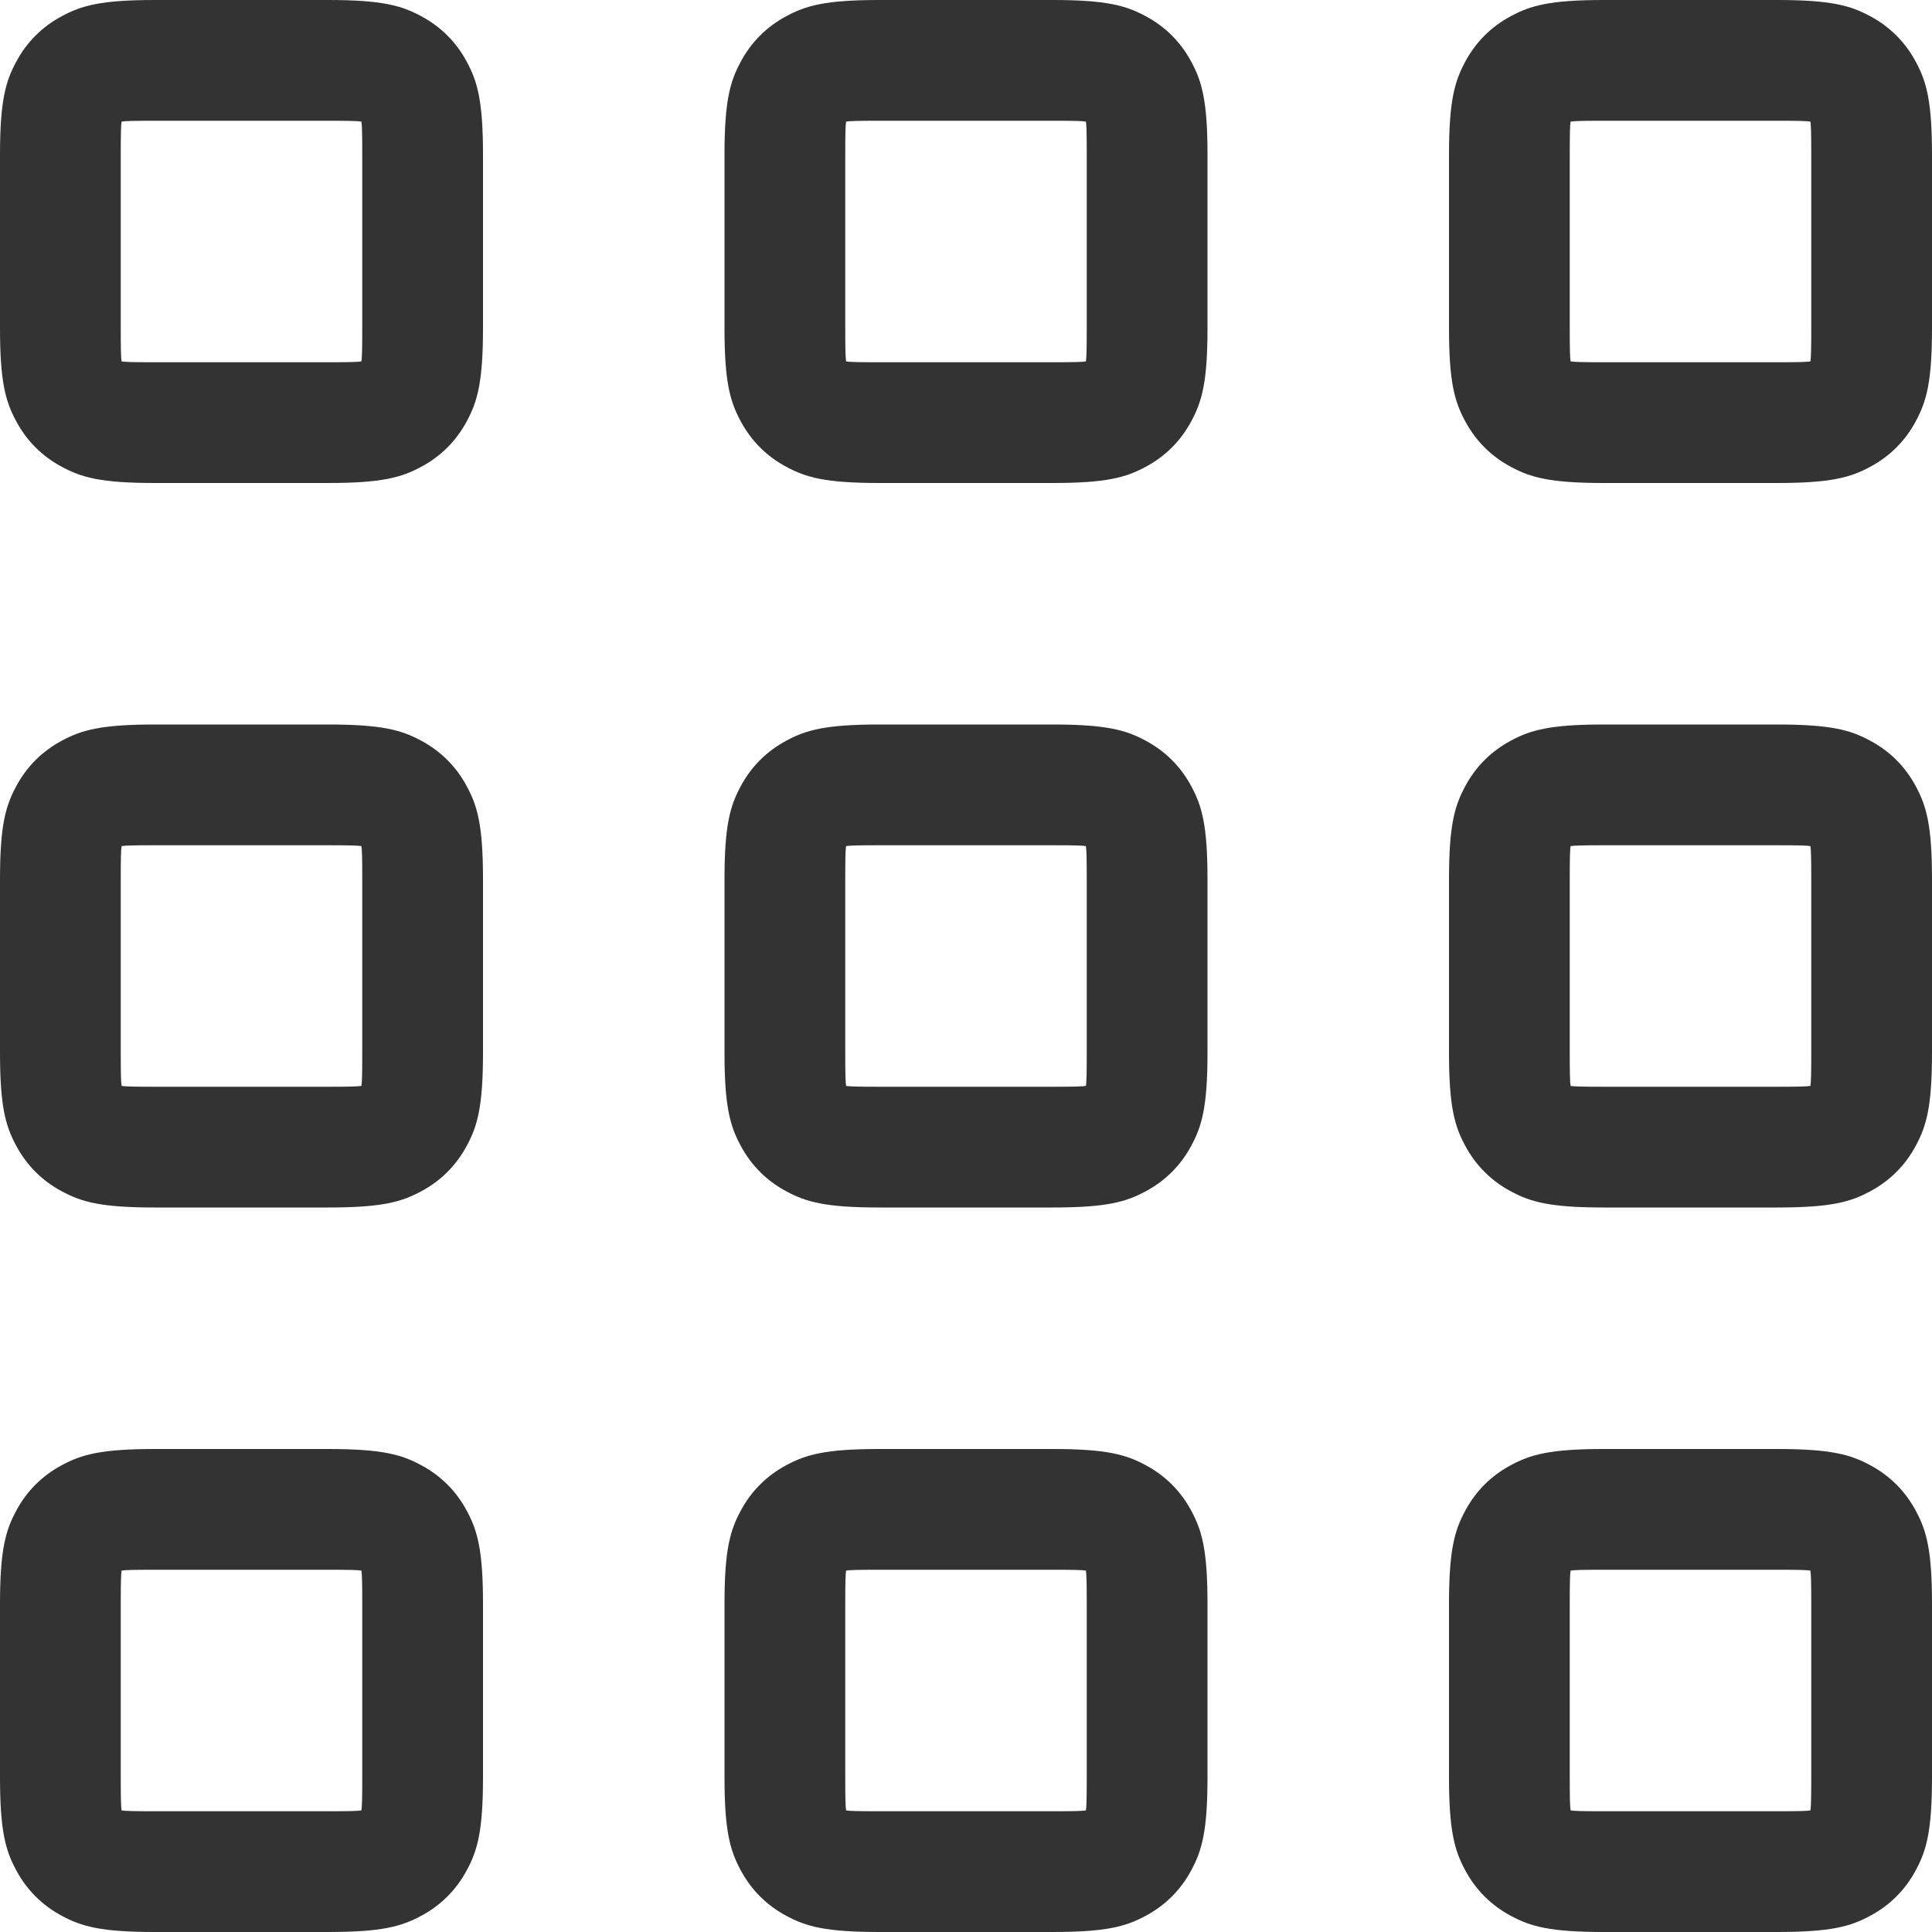
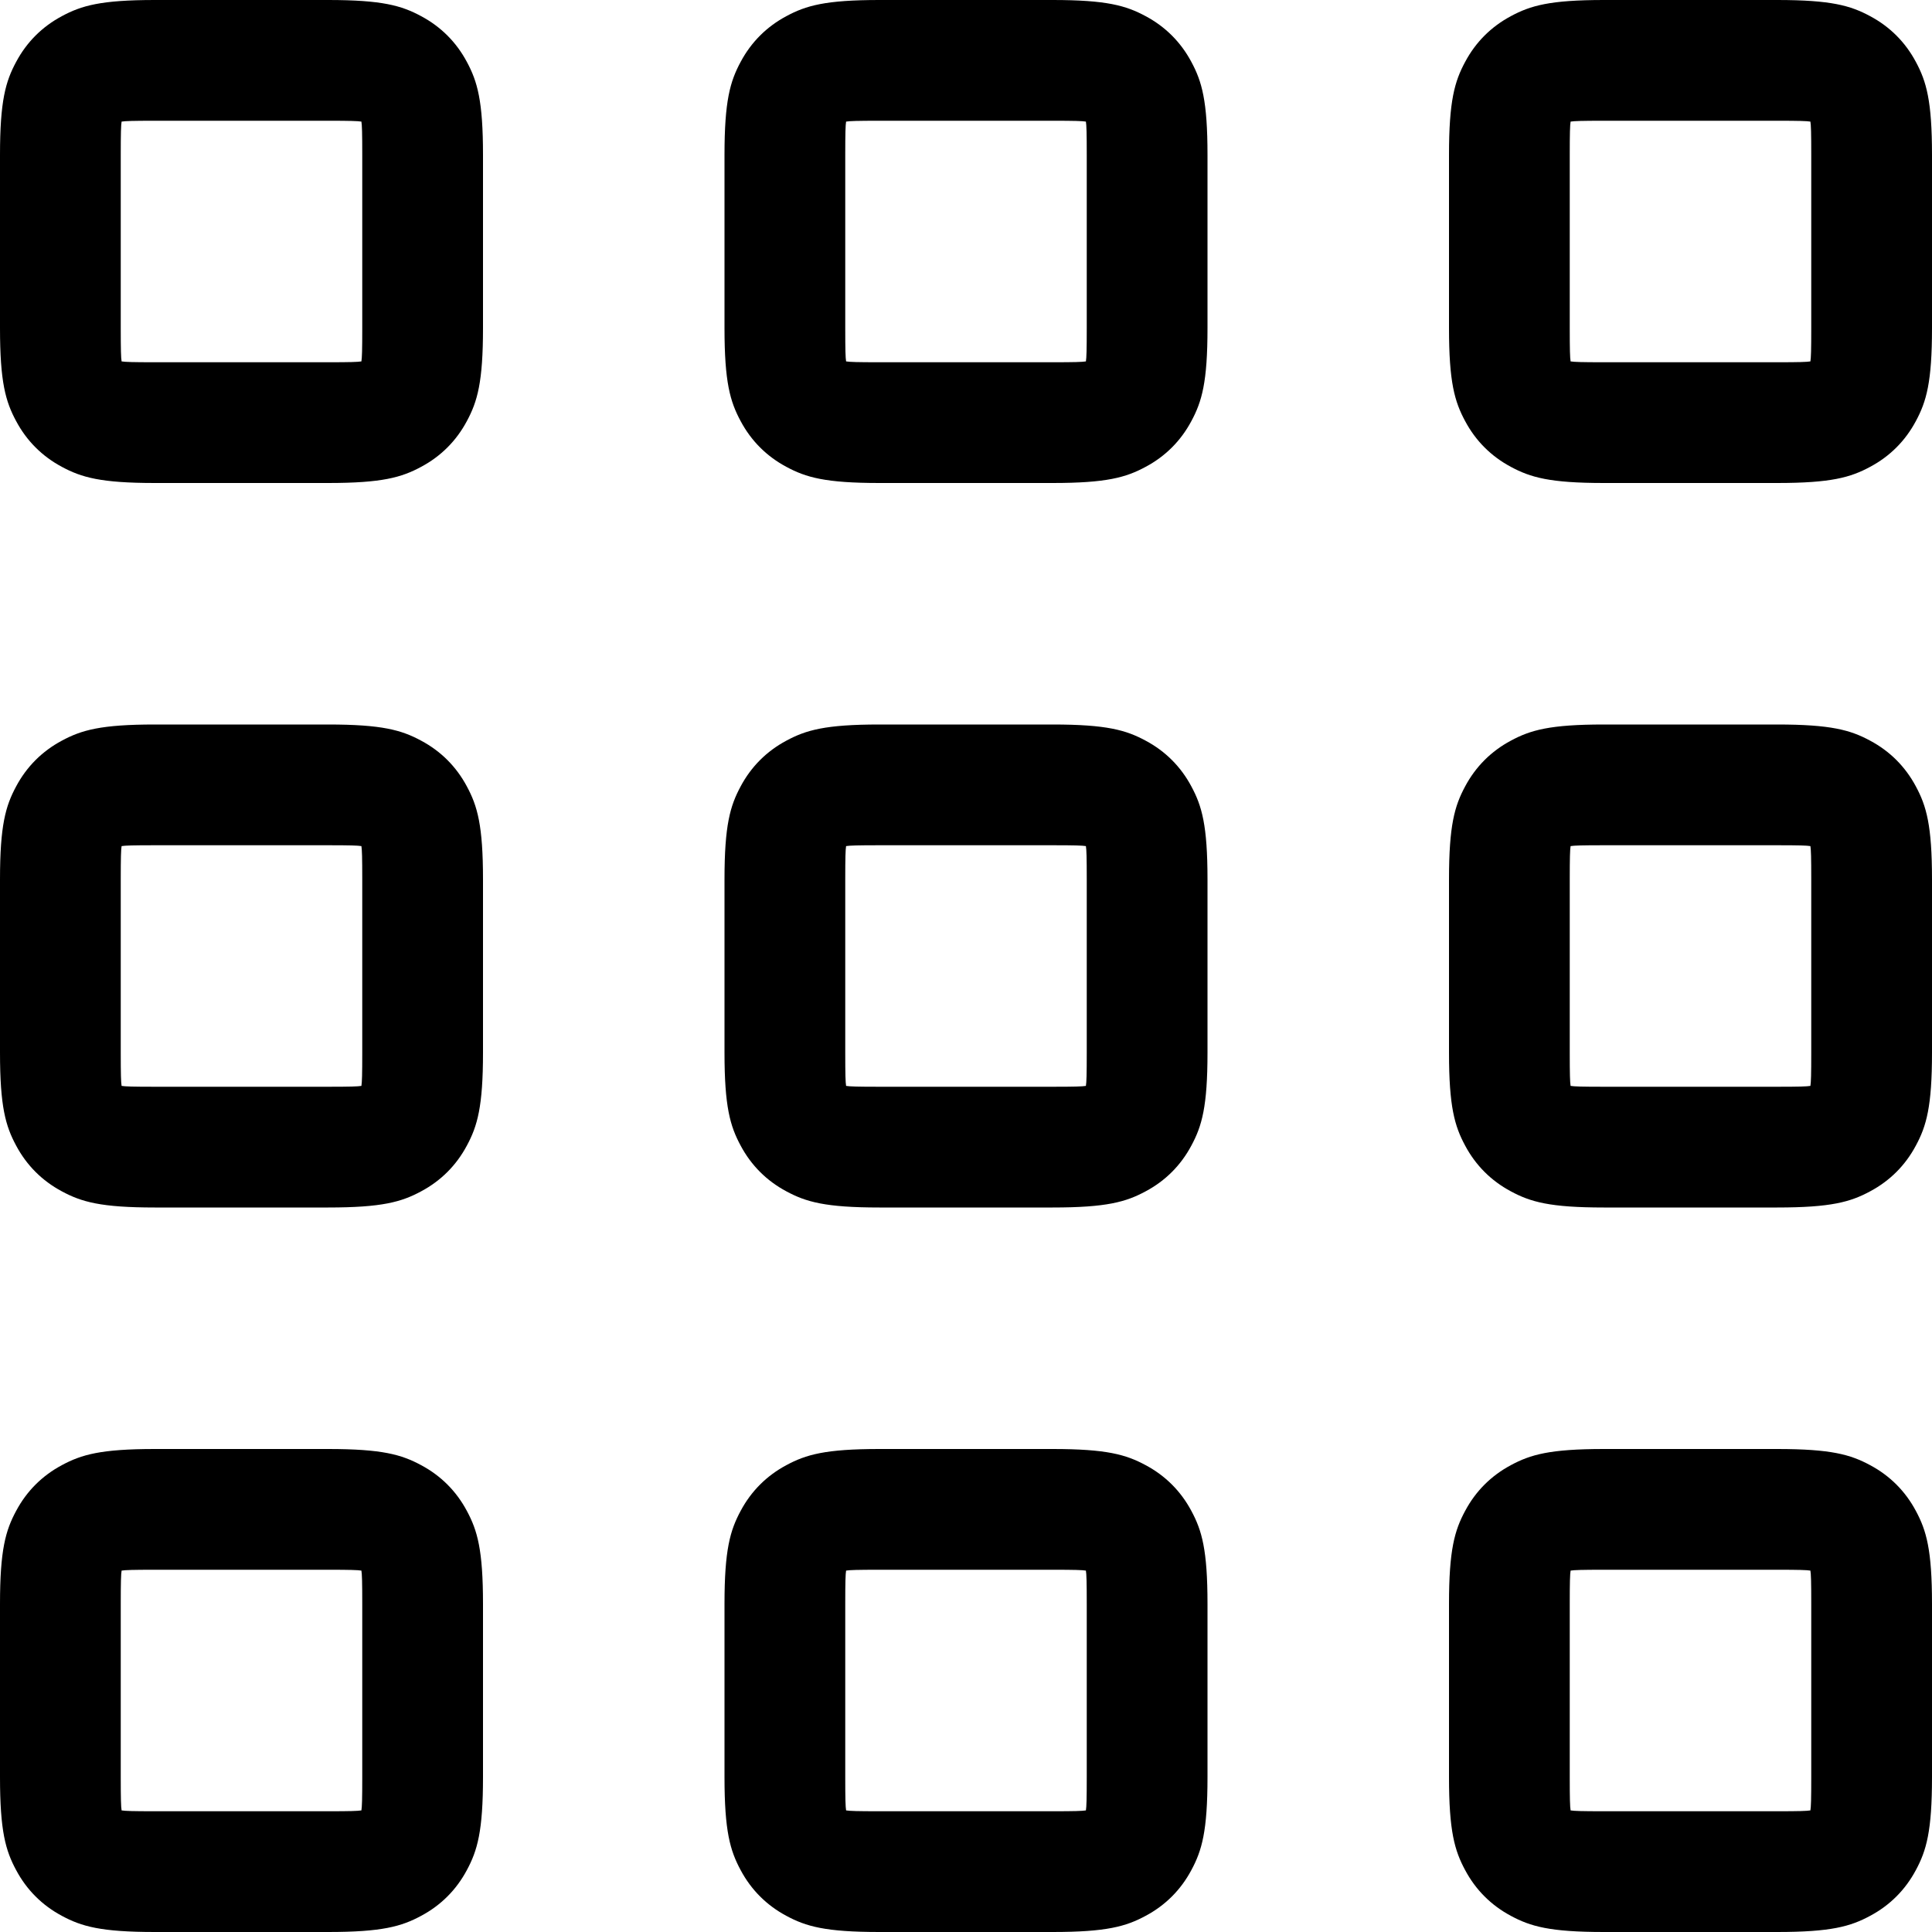
- <svg xmlns="http://www.w3.org/2000/svg" width="16" height="16" viewBox="0 0 16 16" fill="none">
-   <path fill-rule="evenodd" clip-rule="evenodd" d="M13.282 0H14.718C15.164 0 15.325 0.046 15.488 0.134C15.651 0.221 15.779 0.349 15.866 0.512C15.954 0.675 16 0.836 16 1.282V2.718C16 3.164 15.954 3.325 15.866 3.488C15.779 3.651 15.651 3.779 15.488 3.866C15.325 3.954 15.164 4 14.718 4H13.282C12.836 4 12.675 3.954 12.512 3.866C12.349 3.779 12.221 3.651 12.134 3.488C12.046 3.325 12 3.164 12 2.718V1.282C12 0.836 12.046 0.675 12.134 0.512C12.221 0.349 12.349 0.221 12.512 0.134C12.675 0.046 12.836 0 13.282 0ZM13 1.282V2.718C13 2.899 13.002 2.963 13.007 2.993C13.037 2.998 13.101 3 13.282 3H14.718C14.899 3 14.963 2.998 14.993 2.993C14.998 2.963 15 2.899 15 2.718V1.282C15 1.101 14.998 1.037 14.993 1.007C14.963 1.002 14.899 1 14.718 1H13.282C13.101 1 13.037 1.002 13.007 1.007C13.002 1.037 13 1.101 13 1.282ZM14.718 6H13.282C12.836 6 12.675 6.046 12.512 6.134C12.349 6.221 12.221 6.349 12.134 6.512C12.046 6.675 12 6.836 12 7.282V8.718C12 9.164 12.046 9.325 12.134 9.488C12.221 9.651 12.349 9.779 12.512 9.866C12.675 9.954 12.836 10 13.282 10H14.718C15.164 10 15.325 9.954 15.488 9.866C15.651 9.779 15.779 9.651 15.866 9.488C15.954 9.325 16 9.164 16 8.718V7.282C16 6.836 15.954 6.675 15.866 6.512C15.779 6.349 15.651 6.221 15.488 6.134C15.325 6.046 15.164 6 14.718 6ZM13 8.718V7.282C13 7.101 13.002 7.037 13.007 7.007C13.037 7.002 13.101 7 13.282 7H14.718C14.899 7 14.963 7.002 14.993 7.007C14.998 7.037 15 7.101 15 7.282V8.718C15 8.899 14.998 8.963 14.993 8.993C14.963 8.998 14.899 9 14.718 9H13.282C13.101 9 13.037 8.998 13.007 8.993C13.002 8.963 13 8.899 13 8.718ZM1.282 12H2.718C3.164 12 3.325 12.046 3.488 12.134C3.651 12.221 3.779 12.349 3.866 12.512C3.954 12.675 4 12.836 4 13.282V14.718C4 15.164 3.954 15.325 3.866 15.488C3.779 15.651 3.651 15.779 3.488 15.866C3.325 15.954 3.164 16 2.718 16H1.282C0.836 16 0.675 15.954 0.512 15.866C0.349 15.779 0.221 15.651 0.134 15.488C0.046 15.325 0 15.164 0 14.718V13.282C0 12.836 0.046 12.675 0.134 12.512C0.221 12.349 0.349 12.221 0.512 12.134C0.675 12.046 0.836 12 1.282 12ZM1 13.282V14.718C1 14.899 1.002 14.963 1.007 14.993C1.037 14.998 1.101 15 1.282 15H2.718C2.899 15 2.963 14.998 2.993 14.993C2.998 14.963 3 14.899 3 14.718V13.282C3 13.101 2.998 13.037 2.993 13.007C2.963 13.002 2.899 13 2.718 13H1.282C1.101 13 1.037 13.002 1.007 13.007C1.002 13.037 1 13.101 1 13.282ZM8.718 12H7.282C6.836 12 6.675 12.046 6.512 12.134C6.349 12.221 6.221 12.349 6.134 12.512C6.046 12.675 6 12.836 6 13.282V14.718C6 15.164 6.046 15.325 6.134 15.488C6.221 15.651 6.349 15.779 6.512 15.866C6.675 15.954 6.836 16 7.282 16H8.718C9.164 16 9.325 15.954 9.488 15.866C9.651 15.779 9.779 15.651 9.866 15.488C9.954 15.325 10 15.164 10 14.718V13.282C10 12.836 9.954 12.675 9.866 12.512C9.779 12.349 9.651 12.221 9.488 12.134C9.325 12.046 9.164 12 8.718 12ZM7 14.718V13.282C7 13.101 7.002 13.037 7.007 13.007C7.037 13.002 7.101 13 7.282 13H8.718C8.899 13 8.963 13.002 8.993 13.007C8.998 13.037 9 13.101 9 13.282V14.718C9 14.899 8.998 14.963 8.993 14.993C8.963 14.998 8.899 15 8.718 15H7.282C7.101 15 7.037 14.998 7.007 14.993C7.002 14.963 7 14.899 7 14.718ZM14.718 12H13.282C12.836 12 12.675 12.046 12.512 12.134C12.349 12.221 12.221 12.349 12.134 12.512C12.046 12.675 12 12.836 12 13.282V14.718C12 15.164 12.046 15.325 12.134 15.488C12.221 15.651 12.349 15.779 12.512 15.866C12.675 15.954 12.836 16 13.282 16H14.718C15.164 16 15.325 15.954 15.488 15.866C15.651 15.779 15.779 15.651 15.866 15.488C15.954 15.325 16 15.164 16 14.718V13.282C16 12.836 15.954 12.675 15.866 12.512C15.779 12.349 15.651 12.221 15.488 12.134C15.325 12.046 15.164 12 14.718 12ZM13 14.718V13.282C13 13.101 13.002 13.037 13.007 13.007C13.037 13.002 13.101 13 13.282 13H14.718C14.899 13 14.963 13.002 14.993 13.007C14.998 13.037 15 13.101 15 13.282V14.718C15 14.899 14.998 14.963 14.993 14.993C14.963 14.998 14.899 15 14.718 15H13.282C13.101 15 13.037 14.998 13.007 14.993C13.002 14.963 13 14.899 13 14.718ZM7.282 6H8.718C9.164 6 9.325 6.046 9.488 6.134C9.651 6.221 9.779 6.349 9.866 6.512C9.954 6.675 10 6.836 10 7.282V8.718C10 9.164 9.954 9.325 9.866 9.488C9.779 9.651 9.651 9.779 9.488 9.866C9.325 9.954 9.164 10 8.718 10H7.282C6.836 10 6.675 9.954 6.512 9.866C6.349 9.779 6.221 9.651 6.134 9.488C6.046 9.325 6 9.164 6 8.718V7.282C6 6.836 6.046 6.675 6.134 6.512C6.221 6.349 6.349 6.221 6.512 6.134C6.675 6.046 6.836 6 7.282 6ZM7 7.282V8.718C7 8.899 7.002 8.963 7.007 8.993C7.037 8.998 7.101 9 7.282 9H8.718C8.899 9 8.963 8.998 8.993 8.993C8.998 8.963 9 8.899 9 8.718V7.282C9 7.101 8.998 7.037 8.993 7.007C8.963 7.002 8.899 7 8.718 7H7.282C7.101 7 7.037 7.002 7.007 7.007C7.002 7.037 7 7.101 7 7.282ZM2.718 6H1.282C0.836 6 0.675 6.046 0.512 6.134C0.349 6.221 0.221 6.349 0.134 6.512C0.046 6.675 0 6.836 0 7.282V8.718C0 9.164 0.046 9.325 0.134 9.488C0.221 9.651 0.349 9.779 0.512 9.866C0.675 9.954 0.836 10 1.282 10H2.718C3.164 10 3.325 9.954 3.488 9.866C3.651 9.779 3.779 9.651 3.866 9.488C3.954 9.325 4 9.164 4 8.718V7.282C4 6.836 3.954 6.675 3.866 6.512C3.779 6.349 3.651 6.221 3.488 6.134C3.325 6.046 3.164 6 2.718 6ZM1 8.718V7.282C1 7.101 1.002 7.037 1.007 7.007C1.037 7.002 1.101 7 1.282 7H2.718C2.899 7 2.963 7.002 2.993 7.007C2.998 7.037 3 7.101 3 7.282V8.718C3 8.899 2.998 8.963 2.993 8.993C2.963 8.998 2.899 9 2.718 9H1.282C1.101 9 1.037 8.998 1.007 8.993C1.002 8.963 1 8.899 1 8.718ZM8.718 0H7.282C6.836 0 6.675 0.046 6.512 0.134C6.349 0.221 6.221 0.349 6.134 0.512C6.046 0.675 6 0.836 6 1.282V2.718C6 3.164 6.046 3.325 6.134 3.488C6.221 3.651 6.349 3.779 6.512 3.866C6.675 3.954 6.836 4 7.282 4H8.718C9.164 4 9.325 3.954 9.488 3.866C9.651 3.779 9.779 3.651 9.866 3.488C9.954 3.325 10 3.164 10 2.718V1.282C10 0.836 9.954 0.675 9.866 0.512C9.779 0.349 9.651 0.221 9.488 0.134C9.325 0.046 9.164 0 8.718 0ZM7 2.718V1.282C7 1.101 7.002 1.037 7.007 1.007C7.037 1.002 7.101 1 7.282 1H8.718C8.899 1 8.963 1.002 8.993 1.007C8.998 1.037 9 1.101 9 1.282V2.718C9 2.899 8.998 2.963 8.993 2.993C8.963 2.998 8.899 3 8.718 3H7.282C7.101 3 7.037 2.998 7.007 2.993C7.002 2.963 7 2.899 7 2.718ZM1.282 0H2.718C3.164 0 3.325 0.046 3.488 0.134C3.651 0.221 3.779 0.349 3.866 0.512C3.954 0.675 4 0.836 4 1.282V2.718C4 3.164 3.954 3.325 3.866 3.488C3.779 3.651 3.651 3.779 3.488 3.866C3.325 3.954 3.164 4 2.718 4H1.282C0.836 4 0.675 3.954 0.512 3.866C0.349 3.779 0.221 3.651 0.134 3.488C0.046 3.325 0 3.164 0 2.718V1.282C0 0.836 0.046 0.675 0.134 0.512C0.221 0.349 0.349 0.221 0.512 0.134C0.675 0.046 0.836 0 1.282 0ZM1 1.282V2.718C1 2.899 1.002 2.963 1.007 2.993C1.037 2.998 1.101 3 1.282 3H2.718C2.899 3 2.963 2.998 2.993 2.993C2.998 2.963 3 2.899 3 2.718V1.282C3 1.101 2.998 1.037 2.993 1.007C2.963 1.002 2.899 1 2.718 1H1.282C1.101 1 1.037 1.002 1.007 1.007C1.002 1.037 1 1.101 1 1.282Z" fill="#333333" />
+ <svg xmlns="http://www.w3.org/2000/svg" width="16" height="16" viewBox="0 0 16 16">
+   <path clip-rule="evenodd" d="M13.282 0H14.718C15.164 0 15.325 0.046 15.488 0.134C15.651 0.221 15.779 0.349 15.866 0.512C15.954 0.675 16 0.836 16 1.282V2.718C16 3.164 15.954 3.325 15.866 3.488C15.779 3.651 15.651 3.779 15.488 3.866C15.325 3.954 15.164 4 14.718 4H13.282C12.836 4 12.675 3.954 12.512 3.866C12.349 3.779 12.221 3.651 12.134 3.488C12.046 3.325 12 3.164 12 2.718V1.282C12 0.836 12.046 0.675 12.134 0.512C12.221 0.349 12.349 0.221 12.512 0.134C12.675 0.046 12.836 0 13.282 0ZM13 1.282V2.718C13 2.899 13.002 2.963 13.007 2.993C13.037 2.998 13.101 3 13.282 3H14.718C14.899 3 14.963 2.998 14.993 2.993C14.998 2.963 15 2.899 15 2.718V1.282C15 1.101 14.998 1.037 14.993 1.007C14.963 1.002 14.899 1 14.718 1H13.282C13.101 1 13.037 1.002 13.007 1.007C13.002 1.037 13 1.101 13 1.282ZM14.718 6H13.282C12.836 6 12.675 6.046 12.512 6.134C12.349 6.221 12.221 6.349 12.134 6.512C12.046 6.675 12 6.836 12 7.282V8.718C12 9.164 12.046 9.325 12.134 9.488C12.221 9.651 12.349 9.779 12.512 9.866C12.675 9.954 12.836 10 13.282 10H14.718C15.164 10 15.325 9.954 15.488 9.866C15.651 9.779 15.779 9.651 15.866 9.488C15.954 9.325 16 9.164 16 8.718V7.282C16 6.836 15.954 6.675 15.866 6.512C15.779 6.349 15.651 6.221 15.488 6.134C15.325 6.046 15.164 6 14.718 6ZM13 8.718V7.282C13 7.101 13.002 7.037 13.007 7.007C13.037 7.002 13.101 7 13.282 7H14.718C14.899 7 14.963 7.002 14.993 7.007C14.998 7.037 15 7.101 15 7.282V8.718C15 8.899 14.998 8.963 14.993 8.993C14.963 8.998 14.899 9 14.718 9H13.282C13.101 9 13.037 8.998 13.007 8.993C13.002 8.963 13 8.899 13 8.718ZM1.282 12H2.718C3.164 12 3.325 12.046 3.488 12.134C3.651 12.221 3.779 12.349 3.866 12.512C3.954 12.675 4 12.836 4 13.282V14.718C4 15.164 3.954 15.325 3.866 15.488C3.779 15.651 3.651 15.779 3.488 15.866C3.325 15.954 3.164 16 2.718 16H1.282C0.836 16 0.675 15.954 0.512 15.866C0.349 15.779 0.221 15.651 0.134 15.488C0.046 15.325 0 15.164 0 14.718V13.282C0 12.836 0.046 12.675 0.134 12.512C0.221 12.349 0.349 12.221 0.512 12.134C0.675 12.046 0.836 12 1.282 12ZM1 13.282V14.718C1 14.899 1.002 14.963 1.007 14.993C1.037 14.998 1.101 15 1.282 15H2.718C2.899 15 2.963 14.998 2.993 14.993C2.998 14.963 3 14.899 3 14.718V13.282C3 13.101 2.998 13.037 2.993 13.007C2.963 13.002 2.899 13 2.718 13H1.282C1.101 13 1.037 13.002 1.007 13.007C1.002 13.037 1 13.101 1 13.282ZM8.718 12H7.282C6.836 12 6.675 12.046 6.512 12.134C6.349 12.221 6.221 12.349 6.134 12.512C6.046 12.675 6 12.836 6 13.282V14.718C6 15.164 6.046 15.325 6.134 15.488C6.221 15.651 6.349 15.779 6.512 15.866C6.675 15.954 6.836 16 7.282 16H8.718C9.164 16 9.325 15.954 9.488 15.866C9.651 15.779 9.779 15.651 9.866 15.488C9.954 15.325 10 15.164 10 14.718V13.282C10 12.836 9.954 12.675 9.866 12.512C9.779 12.349 9.651 12.221 9.488 12.134C9.325 12.046 9.164 12 8.718 12ZM7 14.718V13.282C7 13.101 7.002 13.037 7.007 13.007C7.037 13.002 7.101 13 7.282 13H8.718C8.899 13 8.963 13.002 8.993 13.007C8.998 13.037 9 13.101 9 13.282V14.718C9 14.899 8.998 14.963 8.993 14.993C8.963 14.998 8.899 15 8.718 15H7.282C7.101 15 7.037 14.998 7.007 14.993C7.002 14.963 7 14.899 7 14.718ZM14.718 12H13.282C12.836 12 12.675 12.046 12.512 12.134C12.349 12.221 12.221 12.349 12.134 12.512C12.046 12.675 12 12.836 12 13.282V14.718C12 15.164 12.046 15.325 12.134 15.488C12.221 15.651 12.349 15.779 12.512 15.866C12.675 15.954 12.836 16 13.282 16H14.718C15.164 16 15.325 15.954 15.488 15.866C15.651 15.779 15.779 15.651 15.866 15.488C15.954 15.325 16 15.164 16 14.718V13.282C16 12.836 15.954 12.675 15.866 12.512C15.779 12.349 15.651 12.221 15.488 12.134C15.325 12.046 15.164 12 14.718 12ZM13 14.718V13.282C13 13.101 13.002 13.037 13.007 13.007C13.037 13.002 13.101 13 13.282 13H14.718C14.899 13 14.963 13.002 14.993 13.007C14.998 13.037 15 13.101 15 13.282V14.718C15 14.899 14.998 14.963 14.993 14.993C14.963 14.998 14.899 15 14.718 15H13.282C13.101 15 13.037 14.998 13.007 14.993C13.002 14.963 13 14.899 13 14.718ZM7.282 6H8.718C9.164 6 9.325 6.046 9.488 6.134C9.651 6.221 9.779 6.349 9.866 6.512C9.954 6.675 10 6.836 10 7.282V8.718C10 9.164 9.954 9.325 9.866 9.488C9.779 9.651 9.651 9.779 9.488 9.866C9.325 9.954 9.164 10 8.718 10H7.282C6.836 10 6.675 9.954 6.512 9.866C6.349 9.779 6.221 9.651 6.134 9.488C6.046 9.325 6 9.164 6 8.718V7.282C6 6.836 6.046 6.675 6.134 6.512C6.221 6.349 6.349 6.221 6.512 6.134C6.675 6.046 6.836 6 7.282 6ZM7 7.282V8.718C7 8.899 7.002 8.963 7.007 8.993C7.037 8.998 7.101 9 7.282 9H8.718C8.899 9 8.963 8.998 8.993 8.993C8.998 8.963 9 8.899 9 8.718V7.282C9 7.101 8.998 7.037 8.993 7.007C8.963 7.002 8.899 7 8.718 7H7.282C7.101 7 7.037 7.002 7.007 7.007C7.002 7.037 7 7.101 7 7.282ZM2.718 6H1.282C0.836 6 0.675 6.046 0.512 6.134C0.349 6.221 0.221 6.349 0.134 6.512C0.046 6.675 0 6.836 0 7.282V8.718C0 9.164 0.046 9.325 0.134 9.488C0.221 9.651 0.349 9.779 0.512 9.866C0.675 9.954 0.836 10 1.282 10H2.718C3.164 10 3.325 9.954 3.488 9.866C3.651 9.779 3.779 9.651 3.866 9.488C3.954 9.325 4 9.164 4 8.718V7.282C4 6.836 3.954 6.675 3.866 6.512C3.779 6.349 3.651 6.221 3.488 6.134C3.325 6.046 3.164 6 2.718 6ZM1 8.718V7.282C1 7.101 1.002 7.037 1.007 7.007C1.037 7.002 1.101 7 1.282 7H2.718C2.899 7 2.963 7.002 2.993 7.007C2.998 7.037 3 7.101 3 7.282V8.718C3 8.899 2.998 8.963 2.993 8.993C2.963 8.998 2.899 9 2.718 9H1.282C1.101 9 1.037 8.998 1.007 8.993C1.002 8.963 1 8.899 1 8.718ZM8.718 0H7.282C6.836 0 6.675 0.046 6.512 0.134C6.349 0.221 6.221 0.349 6.134 0.512C6.046 0.675 6 0.836 6 1.282V2.718C6 3.164 6.046 3.325 6.134 3.488C6.221 3.651 6.349 3.779 6.512 3.866C6.675 3.954 6.836 4 7.282 4H8.718C9.164 4 9.325 3.954 9.488 3.866C9.651 3.779 9.779 3.651 9.866 3.488C9.954 3.325 10 3.164 10 2.718V1.282C10 0.836 9.954 0.675 9.866 0.512C9.779 0.349 9.651 0.221 9.488 0.134C9.325 0.046 9.164 0 8.718 0ZM7 2.718V1.282C7 1.101 7.002 1.037 7.007 1.007C7.037 1.002 7.101 1 7.282 1H8.718C8.899 1 8.963 1.002 8.993 1.007C8.998 1.037 9 1.101 9 1.282V2.718C9 2.899 8.998 2.963 8.993 2.993C8.963 2.998 8.899 3 8.718 3H7.282C7.101 3 7.037 2.998 7.007 2.993C7.002 2.963 7 2.899 7 2.718ZM1.282 0H2.718C3.164 0 3.325 0.046 3.488 0.134C3.651 0.221 3.779 0.349 3.866 0.512C3.954 0.675 4 0.836 4 1.282V2.718C4 3.164 3.954 3.325 3.866 3.488C3.779 3.651 3.651 3.779 3.488 3.866C3.325 3.954 3.164 4 2.718 4H1.282C0.836 4 0.675 3.954 0.512 3.866C0.349 3.779 0.221 3.651 0.134 3.488C0.046 3.325 0 3.164 0 2.718V1.282C0 0.836 0.046 0.675 0.134 0.512C0.221 0.349 0.349 0.221 0.512 0.134C0.675 0.046 0.836 0 1.282 0ZM1 1.282V2.718C1 2.899 1.002 2.963 1.007 2.993C1.037 2.998 1.101 3 1.282 3H2.718C2.899 3 2.963 2.998 2.993 2.993C2.998 2.963 3 2.899 3 2.718V1.282C3 1.101 2.998 1.037 2.993 1.007C2.963 1.002 2.899 1 2.718 1H1.282C1.101 1 1.037 1.002 1.007 1.007C1.002 1.037 1 1.101 1 1.282Z" />
</svg>
